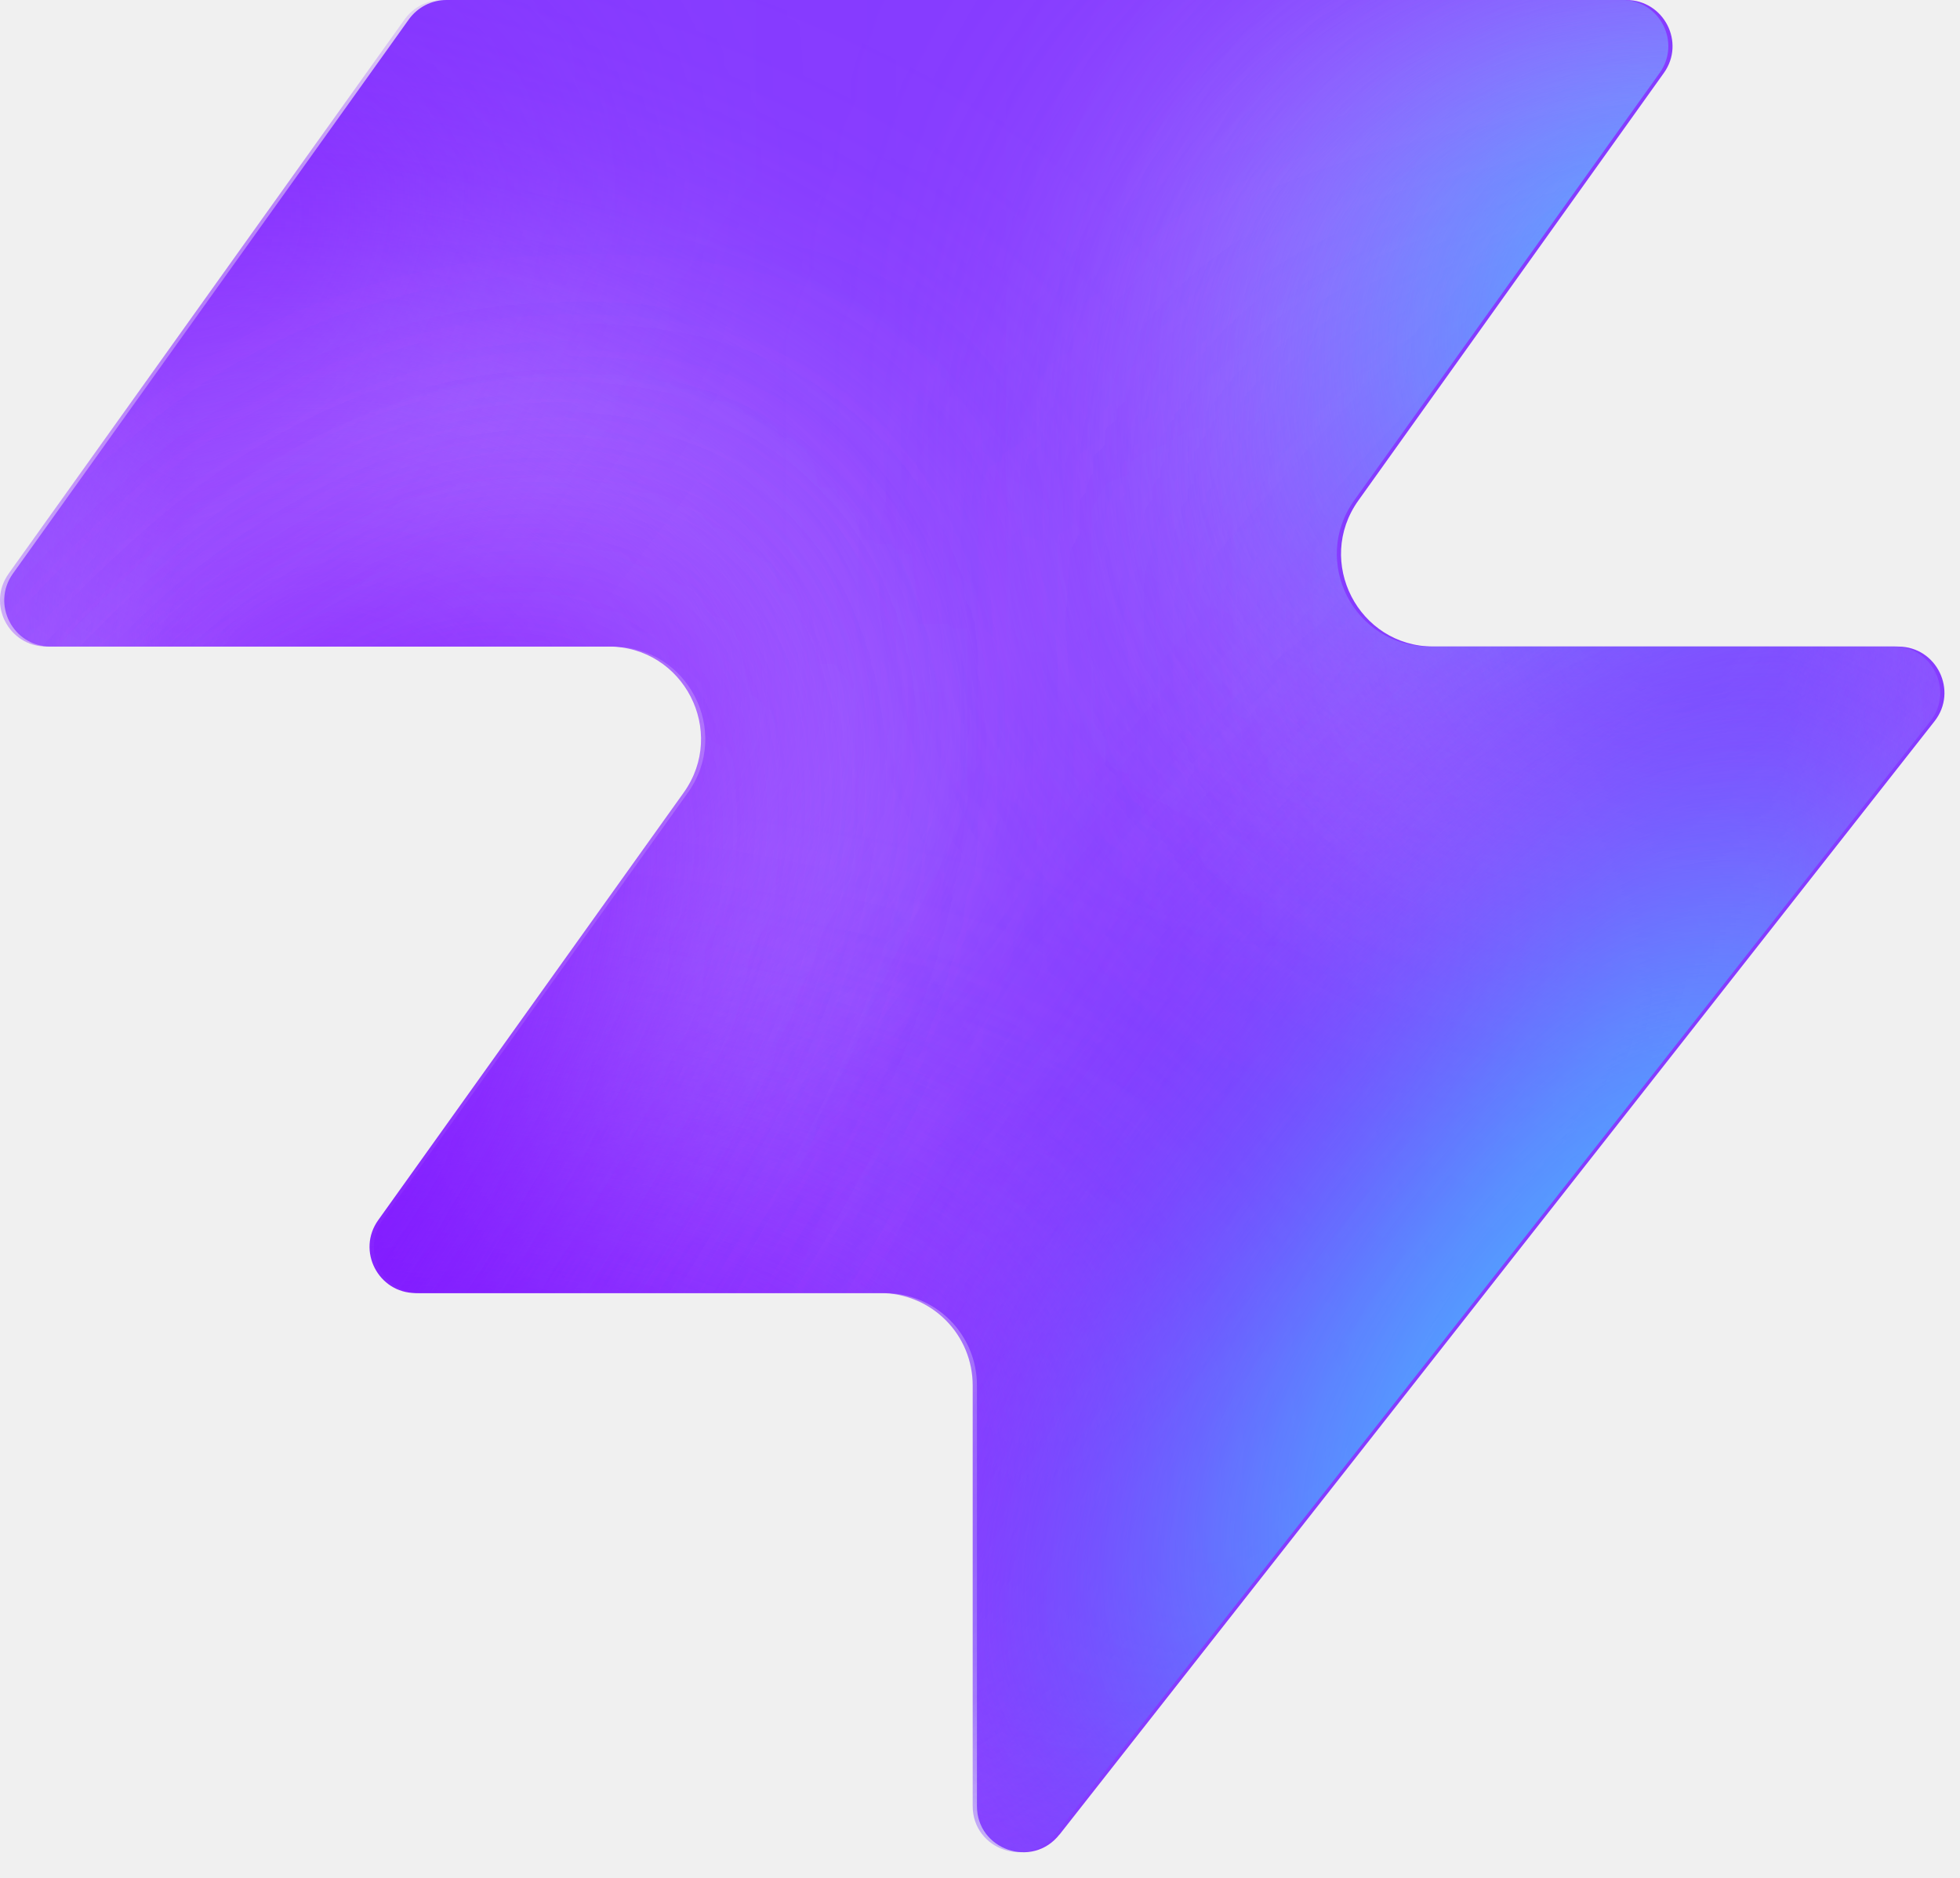
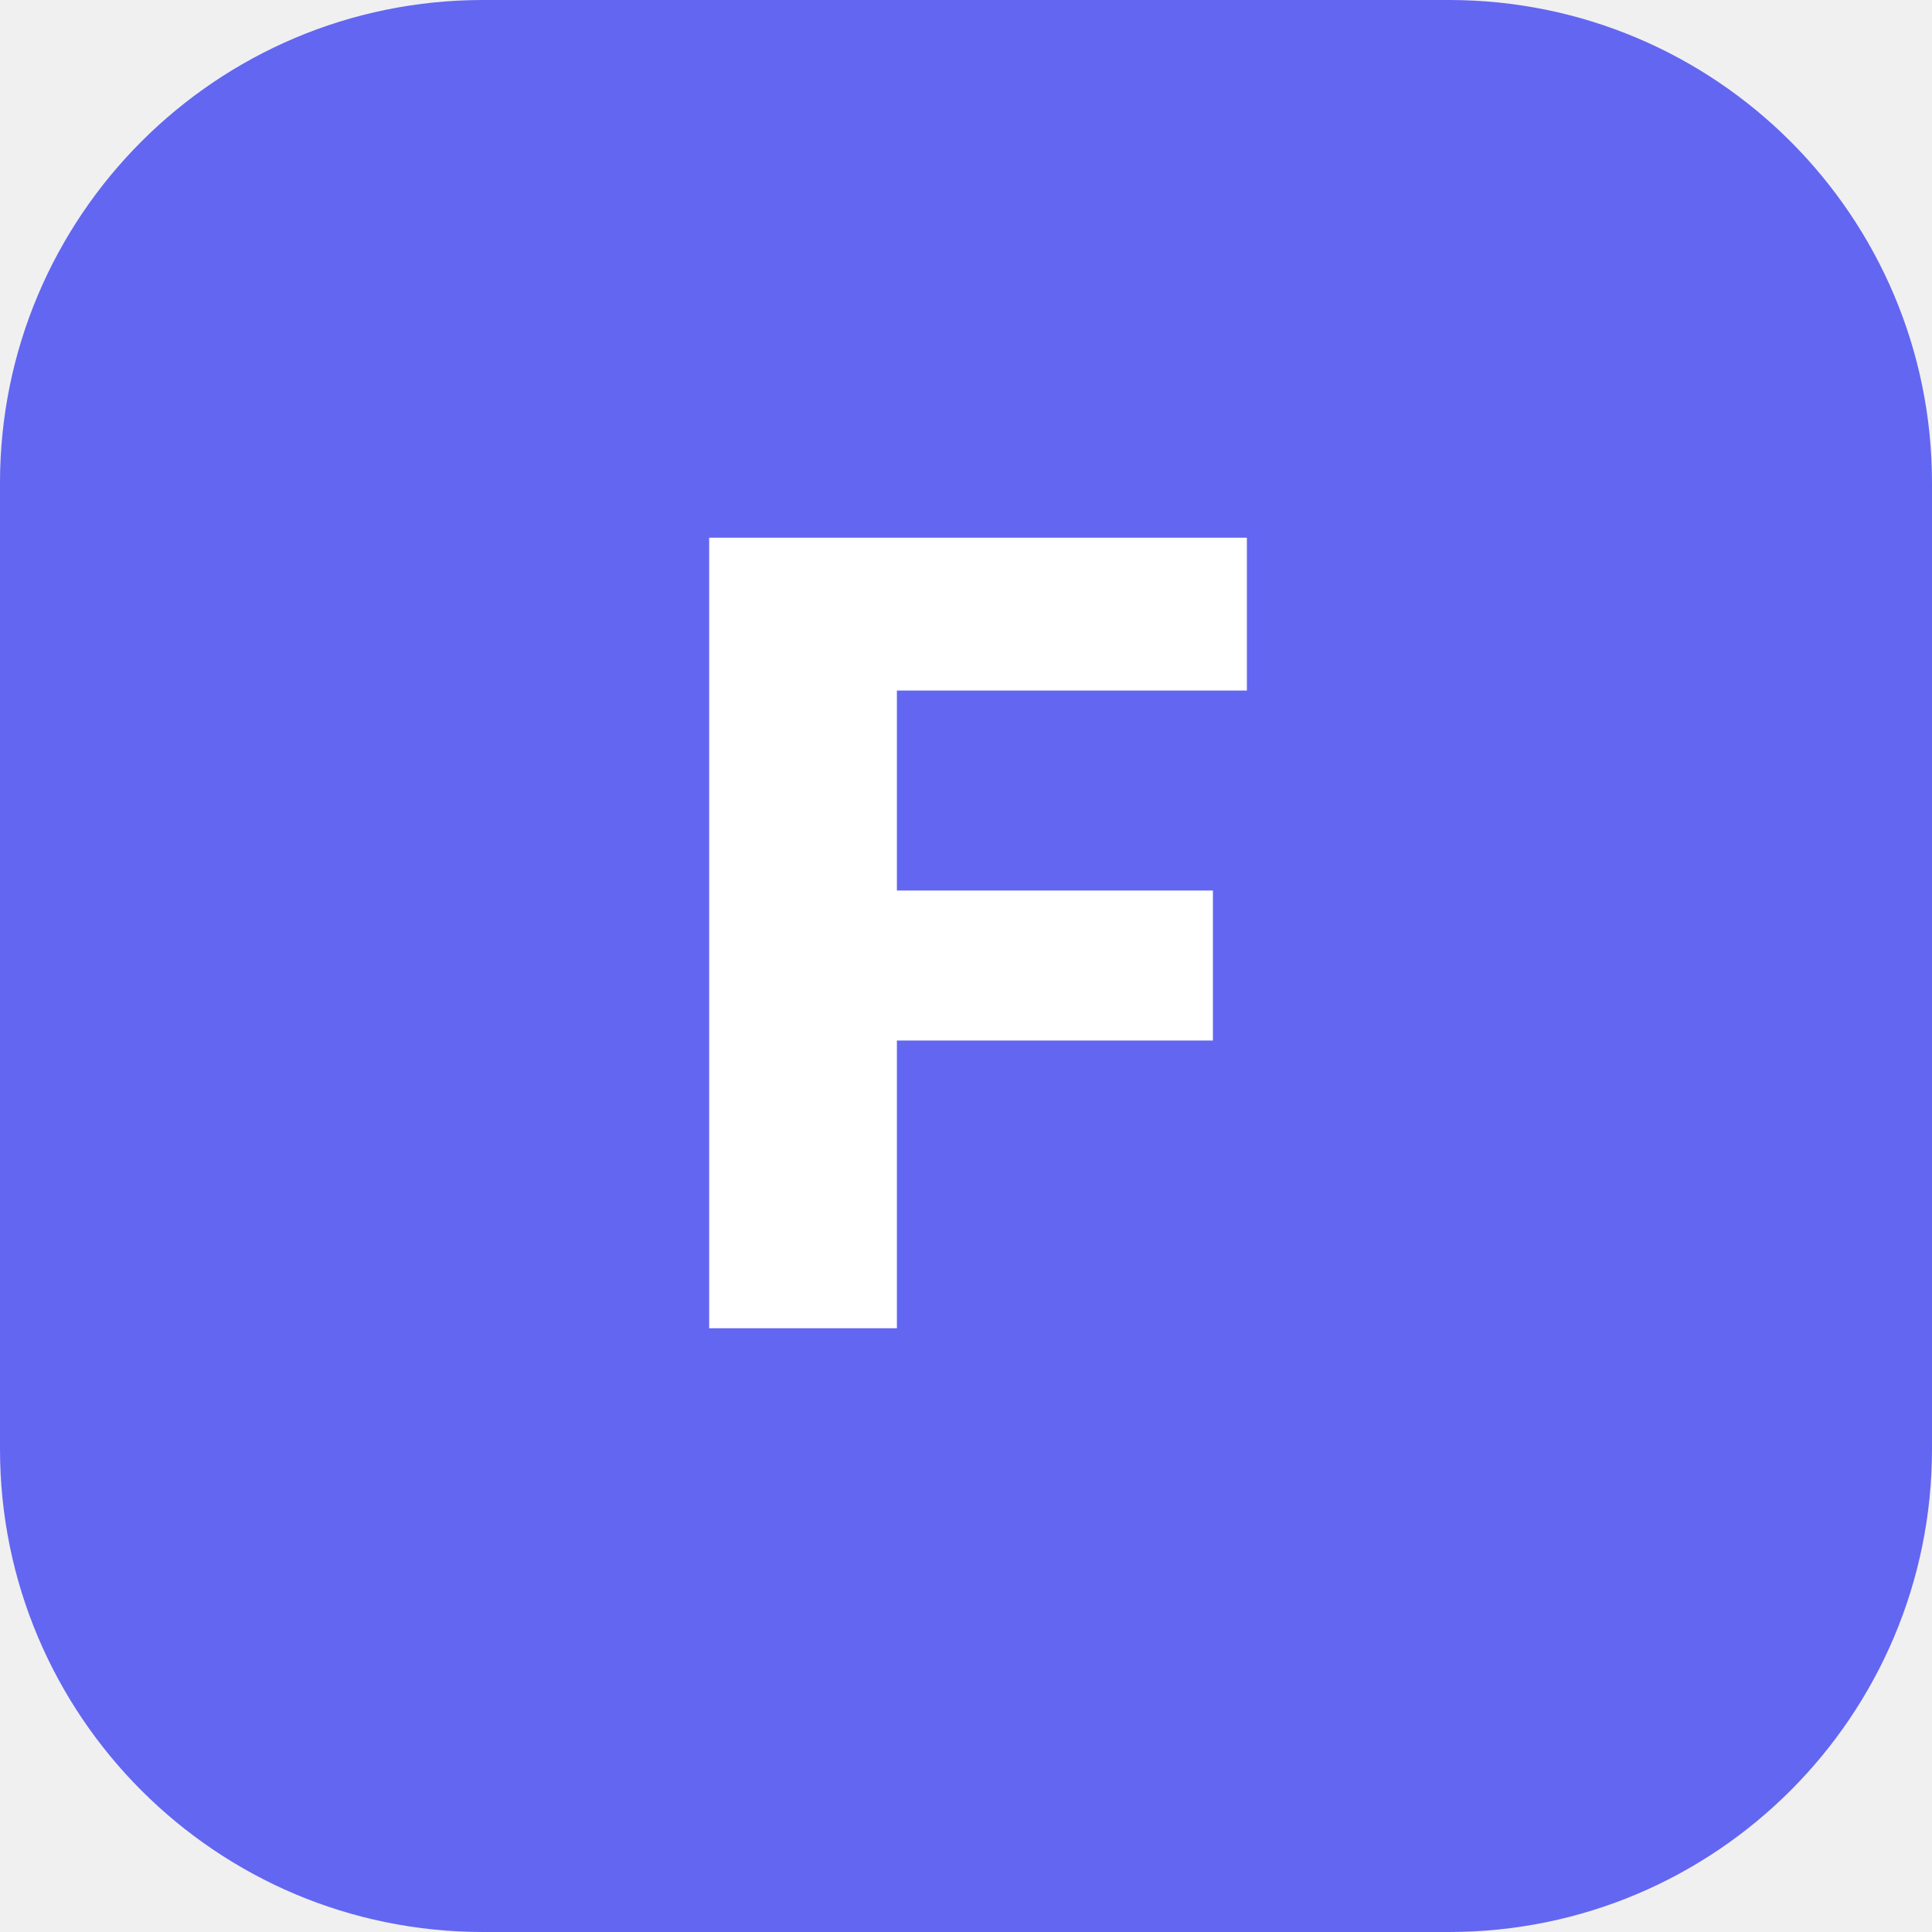
- <svg xmlns="http://www.w3.org/2000/svg" width="48" height="46" fill="none" viewBox="0 0 48 46">
-   <path fill="#863bff" d="M25.946 44.938c-.664.845-2.021.375-2.021-.698V33.937a2.26 2.26 0 0 0-2.262-2.262H10.287c-.92 0-1.456-1.04-.92-1.788l7.48-10.471c1.07-1.497 0-3.578-1.842-3.578H1.237c-.92 0-1.456-1.04-.92-1.788L10.013.474c.214-.297.556-.474.92-.474h28.894c.92 0 1.456 1.04.92 1.788l-7.48 10.471c-1.07 1.498 0 3.579 1.842 3.579h11.377c.943 0 1.473 1.088.89 1.83L25.947 44.94z" style="fill:#863bff;fill:color(display-p3 .525 .23 1);fill-opacity:1" />
-   <mask id="a" width="48" height="46" x="0" y="0" maskUnits="userSpaceOnUse" style="mask-type:alpha">
-     <path fill="#000" d="M25.842 44.938c-.664.844-2.021.375-2.021-.698V33.937a2.26 2.26 0 0 0-2.262-2.262H10.183c-.92 0-1.456-1.04-.92-1.788l7.48-10.471c1.07-1.498 0-3.579-1.842-3.579H1.133c-.92 0-1.456-1.04-.92-1.787L9.91.473c.214-.297.556-.474.92-.474h28.894c.92 0 1.456 1.04.92 1.788l-7.48 10.471c-1.07 1.498 0 3.578 1.842 3.578h11.377c.943 0 1.473 1.088.89 1.832L25.843 44.94z" style="fill:#000;fill-opacity:1" />
-   </mask>
-   <g mask="url(#a)">
-     <g filter="url(#b)">
-       <ellipse cx="5.508" cy="14.704" fill="#ede6ff" rx="5.508" ry="14.704" style="fill:#ede6ff;fill:color(display-p3 .927 .903 1);fill-opacity:1" transform="matrix(.00324 1 1 -.00324 -4.47 31.516)" />
-     </g>
-     <g filter="url(#c)">
-       <ellipse cx="10.399" cy="29.851" fill="#ede6ff" rx="10.399" ry="29.851" style="fill:#ede6ff;fill:color(display-p3 .927 .903 1);fill-opacity:1" transform="matrix(.00324 1 1 -.00324 -39.328 7.883)" />
-     </g>
-     <g filter="url(#d)">
-       <ellipse cx="5.508" cy="30.487" fill="#7e14ff" rx="5.508" ry="30.487" style="fill:#7e14ff;fill:color(display-p3 .492 .077 1);fill-opacity:1" transform="rotate(89.814 -25.913 -14.639)scale(1 -1)" />
-     </g>
-     <g filter="url(#e)">
-       <ellipse cx="5.508" cy="30.599" fill="#7e14ff" rx="5.508" ry="30.599" style="fill:#7e14ff;fill:color(display-p3 .492 .077 1);fill-opacity:1" transform="rotate(89.814 -32.644 -3.334)scale(1 -1)" />
-     </g>
-     <g filter="url(#f)">
-       <ellipse cx="5.508" cy="30.599" fill="#7e14ff" rx="5.508" ry="30.599" style="fill:#7e14ff;fill:color(display-p3 .492 .077 1);fill-opacity:1" transform="matrix(.00324 1 1 -.00324 -34.34 30.47)" />
-     </g>
-     <g filter="url(#g)">
-       <ellipse cx="14.072" cy="22.078" fill="#ede6ff" rx="14.072" ry="22.078" style="fill:#ede6ff;fill:color(display-p3 .927 .903 1);fill-opacity:1" transform="rotate(93.35 24.506 48.493)scale(-1 1)" />
-     </g>
-     <g filter="url(#h)">
-       <ellipse cx="3.47" cy="21.501" fill="#7e14ff" rx="3.47" ry="21.501" style="fill:#7e14ff;fill:color(display-p3 .492 .077 1);fill-opacity:1" transform="rotate(89.009 28.708 47.59)scale(-1 1)" />
-     </g>
-     <g filter="url(#i)">
-       <ellipse cx="3.47" cy="21.501" fill="#7e14ff" rx="3.47" ry="21.501" style="fill:#7e14ff;fill:color(display-p3 .492 .077 1);fill-opacity:1" transform="rotate(89.009 28.708 47.59)scale(-1 1)" />
-     </g>
-     <g filter="url(#j)">
-       <ellipse cx=".387" cy="8.972" fill="#7e14ff" rx="4.407" ry="29.108" style="fill:#7e14ff;fill:color(display-p3 .492 .077 1);fill-opacity:1" transform="rotate(39.51 .387 8.972)" />
-     </g>
-     <g filter="url(#k)">
-       <ellipse cx="47.523" cy="-6.092" fill="#7e14ff" rx="4.407" ry="29.108" style="fill:#7e14ff;fill:color(display-p3 .492 .077 1);fill-opacity:1" transform="rotate(37.892 47.523 -6.092)" />
-     </g>
-     <g filter="url(#l)">
-       <ellipse cx="41.412" cy="6.333" fill="#47bfff" rx="5.971" ry="9.665" style="fill:#47bfff;fill:color(display-p3 .28 .748 1);fill-opacity:1" transform="rotate(37.892 41.412 6.333)" />
-     </g>
-     <g filter="url(#m)">
-       <ellipse cx="-1.879" cy="38.332" fill="#7e14ff" rx="4.407" ry="29.108" style="fill:#7e14ff;fill:color(display-p3 .492 .077 1);fill-opacity:1" transform="rotate(37.892 -1.88 38.332)" />
-     </g>
-     <g filter="url(#n)">
-       <ellipse cx="-1.879" cy="38.332" fill="#7e14ff" rx="4.407" ry="29.108" style="fill:#7e14ff;fill:color(display-p3 .492 .077 1);fill-opacity:1" transform="rotate(37.892 -1.88 38.332)" />
-     </g>
-     <g filter="url(#o)">
-       <ellipse cx="35.651" cy="29.907" fill="#7e14ff" rx="4.407" ry="29.108" style="fill:#7e14ff;fill:color(display-p3 .492 .077 1);fill-opacity:1" transform="rotate(37.892 35.651 29.907)" />
-     </g>
-     <g filter="url(#p)">
-       <ellipse cx="38.418" cy="32.4" fill="#47bfff" rx="5.971" ry="15.297" style="fill:#47bfff;fill:color(display-p3 .28 .748 1);fill-opacity:1" transform="rotate(37.892 38.418 32.4)" />
-     </g>
-   </g>
-   <defs>
-     <filter id="b" width="60.045" height="41.654" x="-19.77" y="16.149" color-interpolation-filters="sRGB" filterUnits="userSpaceOnUse">
-       <feFlood flood-opacity="0" result="BackgroundImageFix" />
-       <feBlend in="SourceGraphic" in2="BackgroundImageFix" result="shape" />
-       <feGaussianBlur result="effect1_foregroundBlur_2002_17158" stdDeviation="7.659" />
-     </filter>
-     <filter id="c" width="90.34" height="51.437" x="-54.613" y="-7.533" color-interpolation-filters="sRGB" filterUnits="userSpaceOnUse">
-       <feFlood flood-opacity="0" result="BackgroundImageFix" />
-       <feBlend in="SourceGraphic" in2="BackgroundImageFix" result="shape" />
-       <feGaussianBlur result="effect1_foregroundBlur_2002_17158" stdDeviation="7.659" />
-     </filter>
-     <filter id="d" width="79.355" height="29.4" x="-49.64" y="2.03" color-interpolation-filters="sRGB" filterUnits="userSpaceOnUse">
-       <feFlood flood-opacity="0" result="BackgroundImageFix" />
-       <feBlend in="SourceGraphic" in2="BackgroundImageFix" result="shape" />
-       <feGaussianBlur result="effect1_foregroundBlur_2002_17158" stdDeviation="4.596" />
-     </filter>
-     <filter id="e" width="79.579" height="29.4" x="-45.045" y="20.029" color-interpolation-filters="sRGB" filterUnits="userSpaceOnUse">
-       <feFlood flood-opacity="0" result="BackgroundImageFix" />
-       <feBlend in="SourceGraphic" in2="BackgroundImageFix" result="shape" />
-       <feGaussianBlur result="effect1_foregroundBlur_2002_17158" stdDeviation="4.596" />
-     </filter>
-     <filter id="f" width="79.579" height="29.4" x="-43.513" y="21.178" color-interpolation-filters="sRGB" filterUnits="userSpaceOnUse">
-       <feFlood flood-opacity="0" result="BackgroundImageFix" />
-       <feBlend in="SourceGraphic" in2="BackgroundImageFix" result="shape" />
-       <feGaussianBlur result="effect1_foregroundBlur_2002_17158" stdDeviation="4.596" />
-     </filter>
-     <filter id="g" width="74.749" height="58.852" x="15.756" y="-17.901" color-interpolation-filters="sRGB" filterUnits="userSpaceOnUse">
-       <feFlood flood-opacity="0" result="BackgroundImageFix" />
-       <feBlend in="SourceGraphic" in2="BackgroundImageFix" result="shape" />
-       <feGaussianBlur result="effect1_foregroundBlur_2002_17158" stdDeviation="7.659" />
-     </filter>
-     <filter id="h" width="61.377" height="25.362" x="23.548" y="2.284" color-interpolation-filters="sRGB" filterUnits="userSpaceOnUse">
-       <feFlood flood-opacity="0" result="BackgroundImageFix" />
-       <feBlend in="SourceGraphic" in2="BackgroundImageFix" result="shape" />
-       <feGaussianBlur result="effect1_foregroundBlur_2002_17158" stdDeviation="4.596" />
-     </filter>
-     <filter id="i" width="61.377" height="25.362" x="23.548" y="2.284" color-interpolation-filters="sRGB" filterUnits="userSpaceOnUse">
-       <feFlood flood-opacity="0" result="BackgroundImageFix" />
-       <feBlend in="SourceGraphic" in2="BackgroundImageFix" result="shape" />
-       <feGaussianBlur result="effect1_foregroundBlur_2002_17158" stdDeviation="4.596" />
-     </filter>
-     <filter id="j" width="56.045" height="63.649" x="-27.636" y="-22.853" color-interpolation-filters="sRGB" filterUnits="userSpaceOnUse">
-       <feFlood flood-opacity="0" result="BackgroundImageFix" />
-       <feBlend in="SourceGraphic" in2="BackgroundImageFix" result="shape" />
-       <feGaussianBlur result="effect1_foregroundBlur_2002_17158" stdDeviation="4.596" />
-     </filter>
-     <filter id="k" width="54.814" height="64.646" x="20.116" y="-38.415" color-interpolation-filters="sRGB" filterUnits="userSpaceOnUse">
-       <feFlood flood-opacity="0" result="BackgroundImageFix" />
-       <feBlend in="SourceGraphic" in2="BackgroundImageFix" result="shape" />
-       <feGaussianBlur result="effect1_foregroundBlur_2002_17158" stdDeviation="4.596" />
-     </filter>
-     <filter id="l" width="33.541" height="35.313" x="24.641" y="-11.323" color-interpolation-filters="sRGB" filterUnits="userSpaceOnUse">
-       <feFlood flood-opacity="0" result="BackgroundImageFix" />
-       <feBlend in="SourceGraphic" in2="BackgroundImageFix" result="shape" />
-       <feGaussianBlur result="effect1_foregroundBlur_2002_17158" stdDeviation="4.596" />
-     </filter>
-     <filter id="m" width="54.814" height="64.646" x="-29.286" y="6.009" color-interpolation-filters="sRGB" filterUnits="userSpaceOnUse">
-       <feFlood flood-opacity="0" result="BackgroundImageFix" />
-       <feBlend in="SourceGraphic" in2="BackgroundImageFix" result="shape" />
-       <feGaussianBlur result="effect1_foregroundBlur_2002_17158" stdDeviation="4.596" />
-     </filter>
-     <filter id="n" width="54.814" height="64.646" x="-29.286" y="6.009" color-interpolation-filters="sRGB" filterUnits="userSpaceOnUse">
-       <feFlood flood-opacity="0" result="BackgroundImageFix" />
-       <feBlend in="SourceGraphic" in2="BackgroundImageFix" result="shape" />
-       <feGaussianBlur result="effect1_foregroundBlur_2002_17158" stdDeviation="4.596" />
-     </filter>
-     <filter id="o" width="54.814" height="64.646" x="8.244" y="-2.416" color-interpolation-filters="sRGB" filterUnits="userSpaceOnUse">
-       <feFlood flood-opacity="0" result="BackgroundImageFix" />
-       <feBlend in="SourceGraphic" in2="BackgroundImageFix" result="shape" />
-       <feGaussianBlur result="effect1_foregroundBlur_2002_17158" stdDeviation="4.596" />
-     </filter>
-     <filter id="p" width="39.409" height="43.623" x="18.713" y="10.588" color-interpolation-filters="sRGB" filterUnits="userSpaceOnUse">
-       <feFlood flood-opacity="0" result="BackgroundImageFix" />
-       <feBlend in="SourceGraphic" in2="BackgroundImageFix" result="shape" />
-       <feGaussianBlur result="effect1_foregroundBlur_2002_17158" stdDeviation="4.596" />
-     </filter>
-   </defs>
+ <svg xmlns="http://www.w3.org/2000/svg" viewBox="0 0 32 32" fill="none">
+   <rect width="32" height="32" rx="8" fill="#6366f1" />
+   <text x="16" y="22" font-family="Inter, sans-serif" font-size="18" font-weight="800" fill="white" text-anchor="middle">F</text>
</svg>
